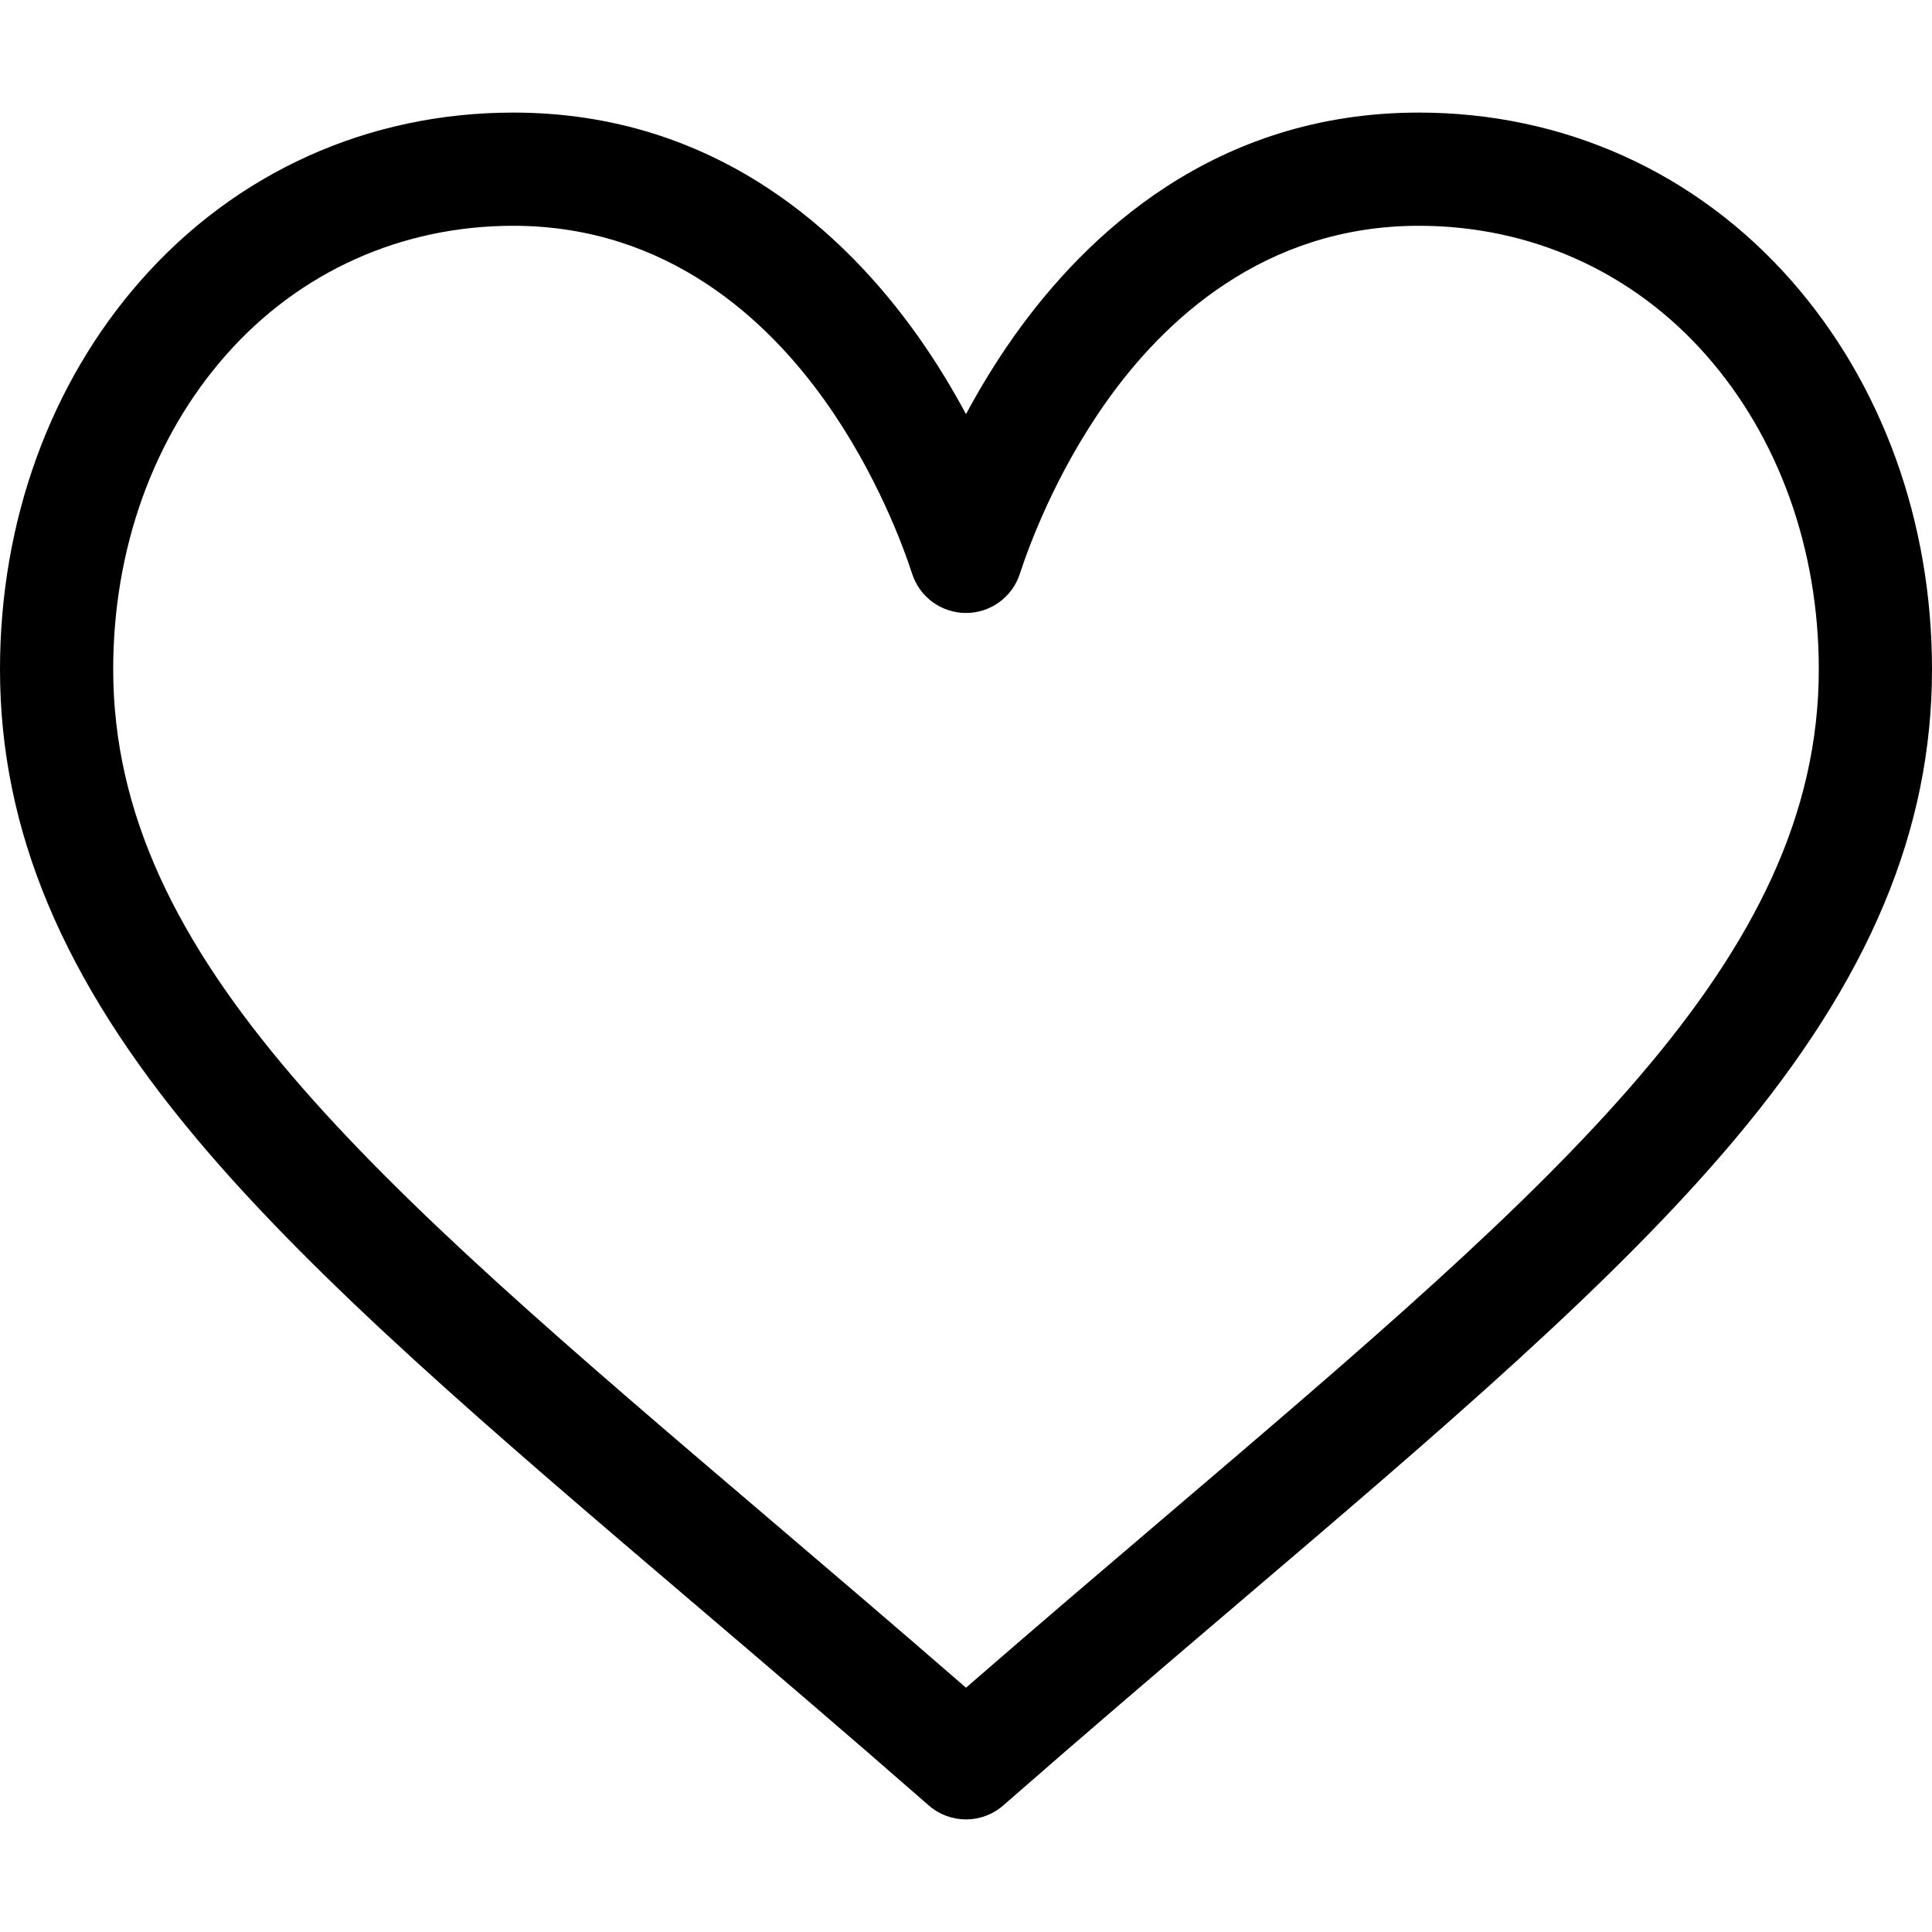
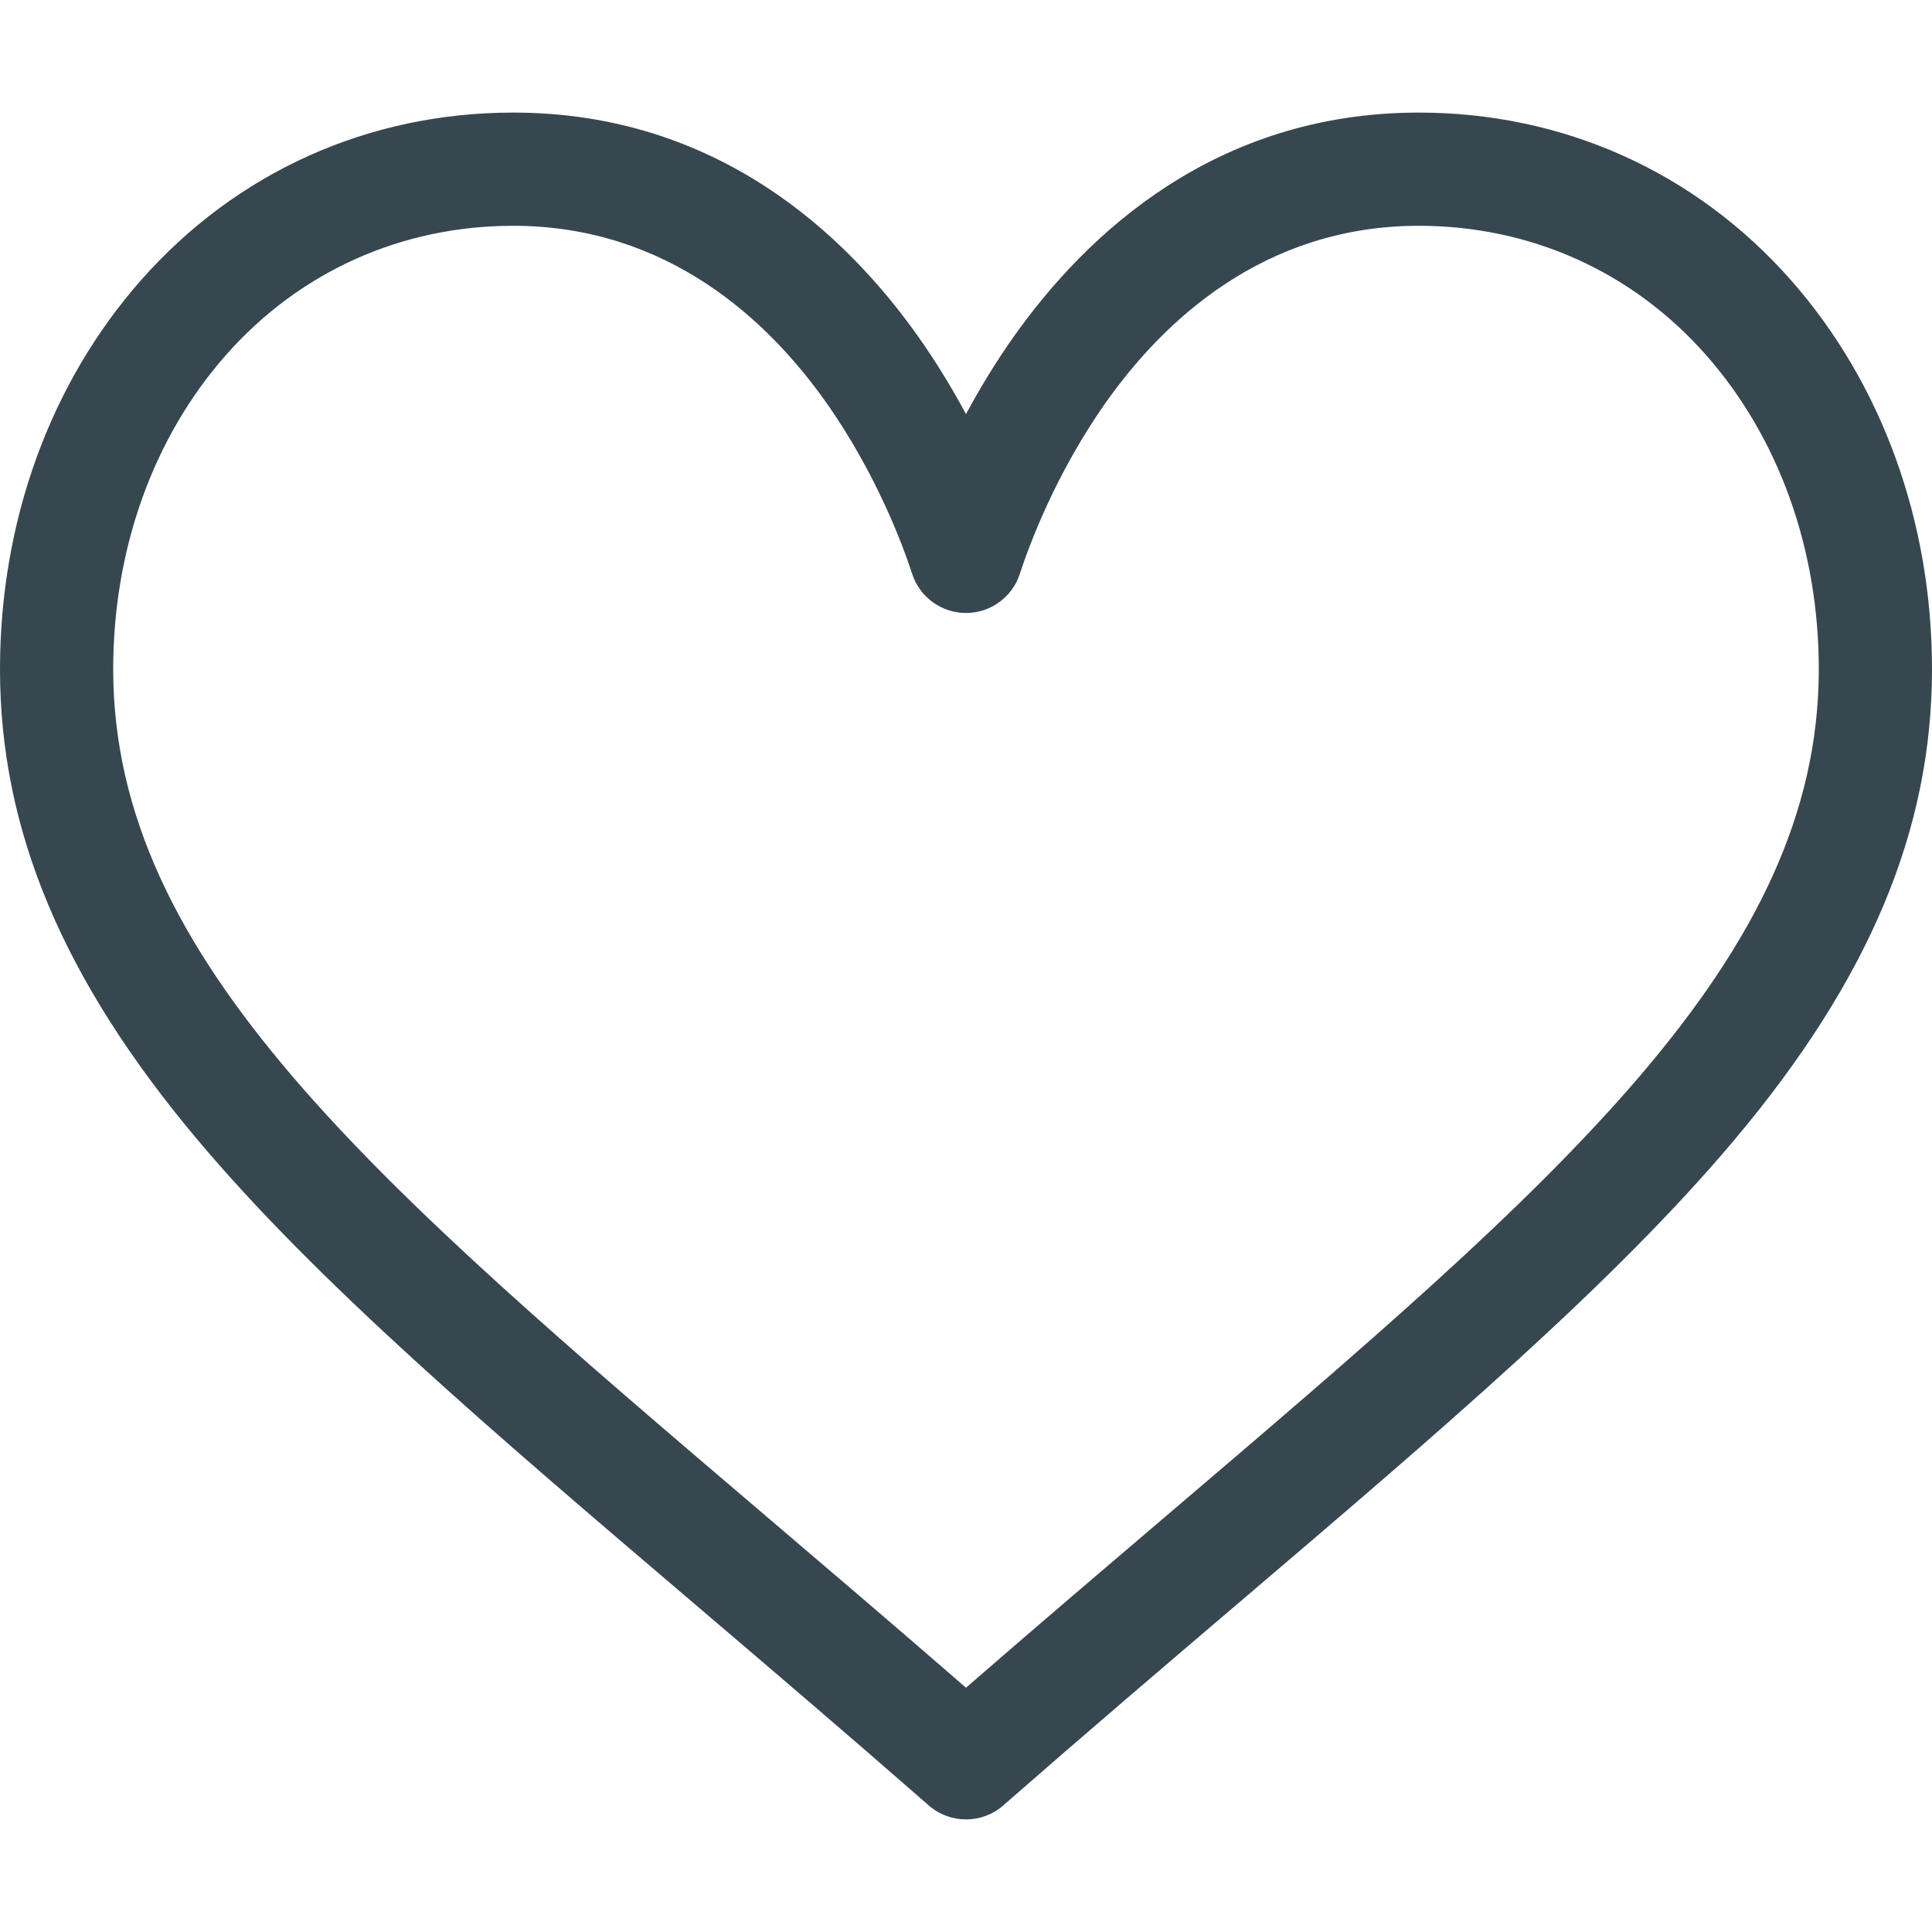
- <svg xmlns="http://www.w3.org/2000/svg" version="1.1" id="Capa_1" x="0px" y="0px" viewBox="0 0 512 512" style="enable-background:new 0 0 512 512;" xml:space="preserve">
+ <svg xmlns="http://www.w3.org/2000/svg" version="1.1" id="Capa_1" x="0px" y="0px" viewBox="0 0 512 512" fill="#37474f" style="enable-background:new 0 0 512 512;" xml:space="preserve">
  <g>
    <g>
      <path d="M474.644,74.27C449.391,45.616,414.358,29.836,376,29.836c-53.948,0-88.103,32.22-107.255,59.25    c-4.969,7.014-9.196,14.047-12.745,20.665c-3.549-6.618-7.775-13.651-12.745-20.665c-19.152-27.03-53.307-59.25-107.255-59.25    c-38.358,0-73.391,15.781-98.645,44.435C13.267,101.605,0,138.213,0,177.351c0,42.603,16.633,82.228,52.345,124.7    c31.917,37.96,77.834,77.088,131.005,122.397c19.813,16.884,40.302,34.344,62.115,53.429l0.655,0.574    c2.828,2.476,6.354,3.713,9.88,3.713s7.052-1.238,9.88-3.713l0.655-0.574c21.813-19.085,42.302-36.544,62.118-53.431    c53.168-45.306,99.085-84.434,131.002-122.395C495.367,259.578,512,219.954,512,177.351    C512,138.213,498.733,101.605,474.644,74.27z M309.193,401.614c-17.08,14.554-34.658,29.533-53.193,45.646    c-18.534-16.111-36.113-31.091-53.196-45.648C98.745,312.939,30,254.358,30,177.351c0-31.83,10.605-61.394,29.862-83.245    C79.34,72.007,106.379,59.836,136,59.836c41.129,0,67.716,25.338,82.776,46.594c13.509,19.064,20.558,38.282,22.962,45.659    c2.011,6.175,7.768,10.354,14.262,10.354c6.494,0,12.251-4.179,14.262-10.354c2.404-7.377,9.453-26.595,22.962-45.66    c15.06-21.255,41.647-46.593,82.776-46.593c29.621,0,56.66,12.171,76.137,34.27C471.395,115.957,482,145.521,482,177.351    C482,254.358,413.255,312.939,309.193,401.614z" />
    </g>
  </g>
-   <g>
- </g>
-   <g>
- </g>
-   <g>
- </g>
-   <g>
- </g>
-   <g>
- </g>
-   <g>
- </g>
-   <g>
- </g>
-   <g>
- </g>
-   <g>
- </g>
-   <g>
- </g>
-   <g>
- </g>
-   <g>
- </g>
-   <g>
- </g>
-   <g>
- </g>
-   <g>
- </g>
</svg>
